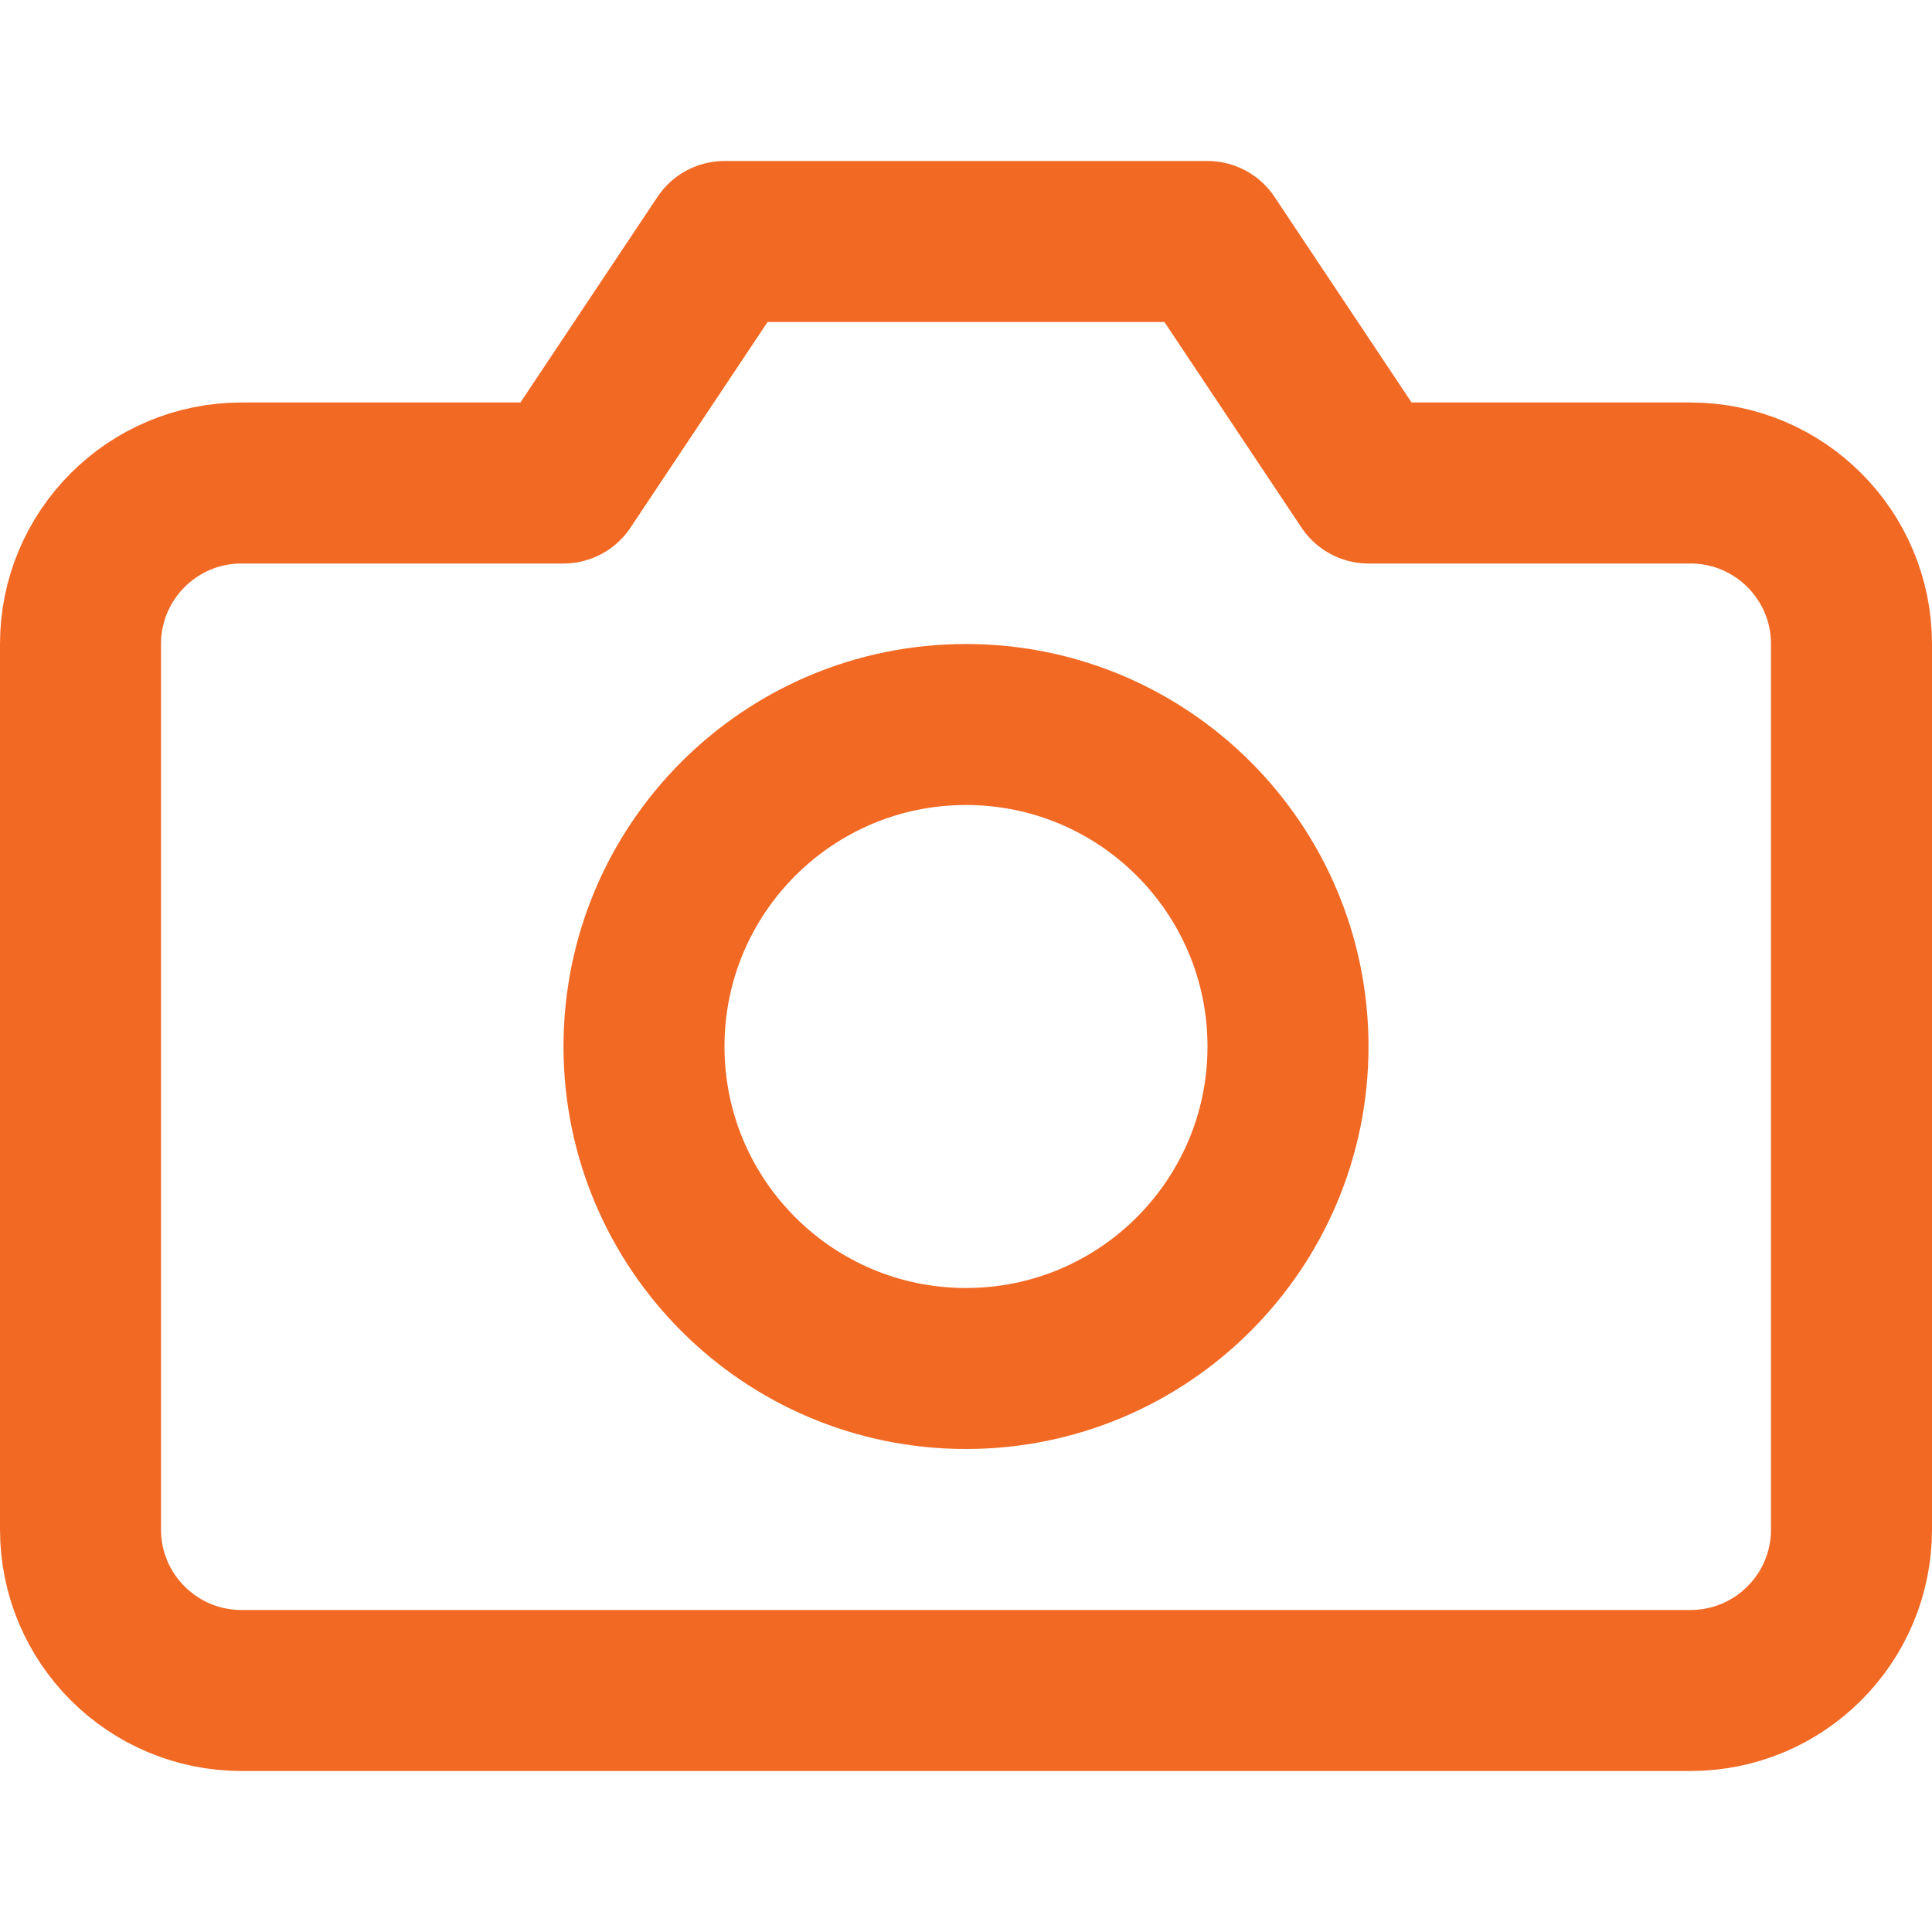
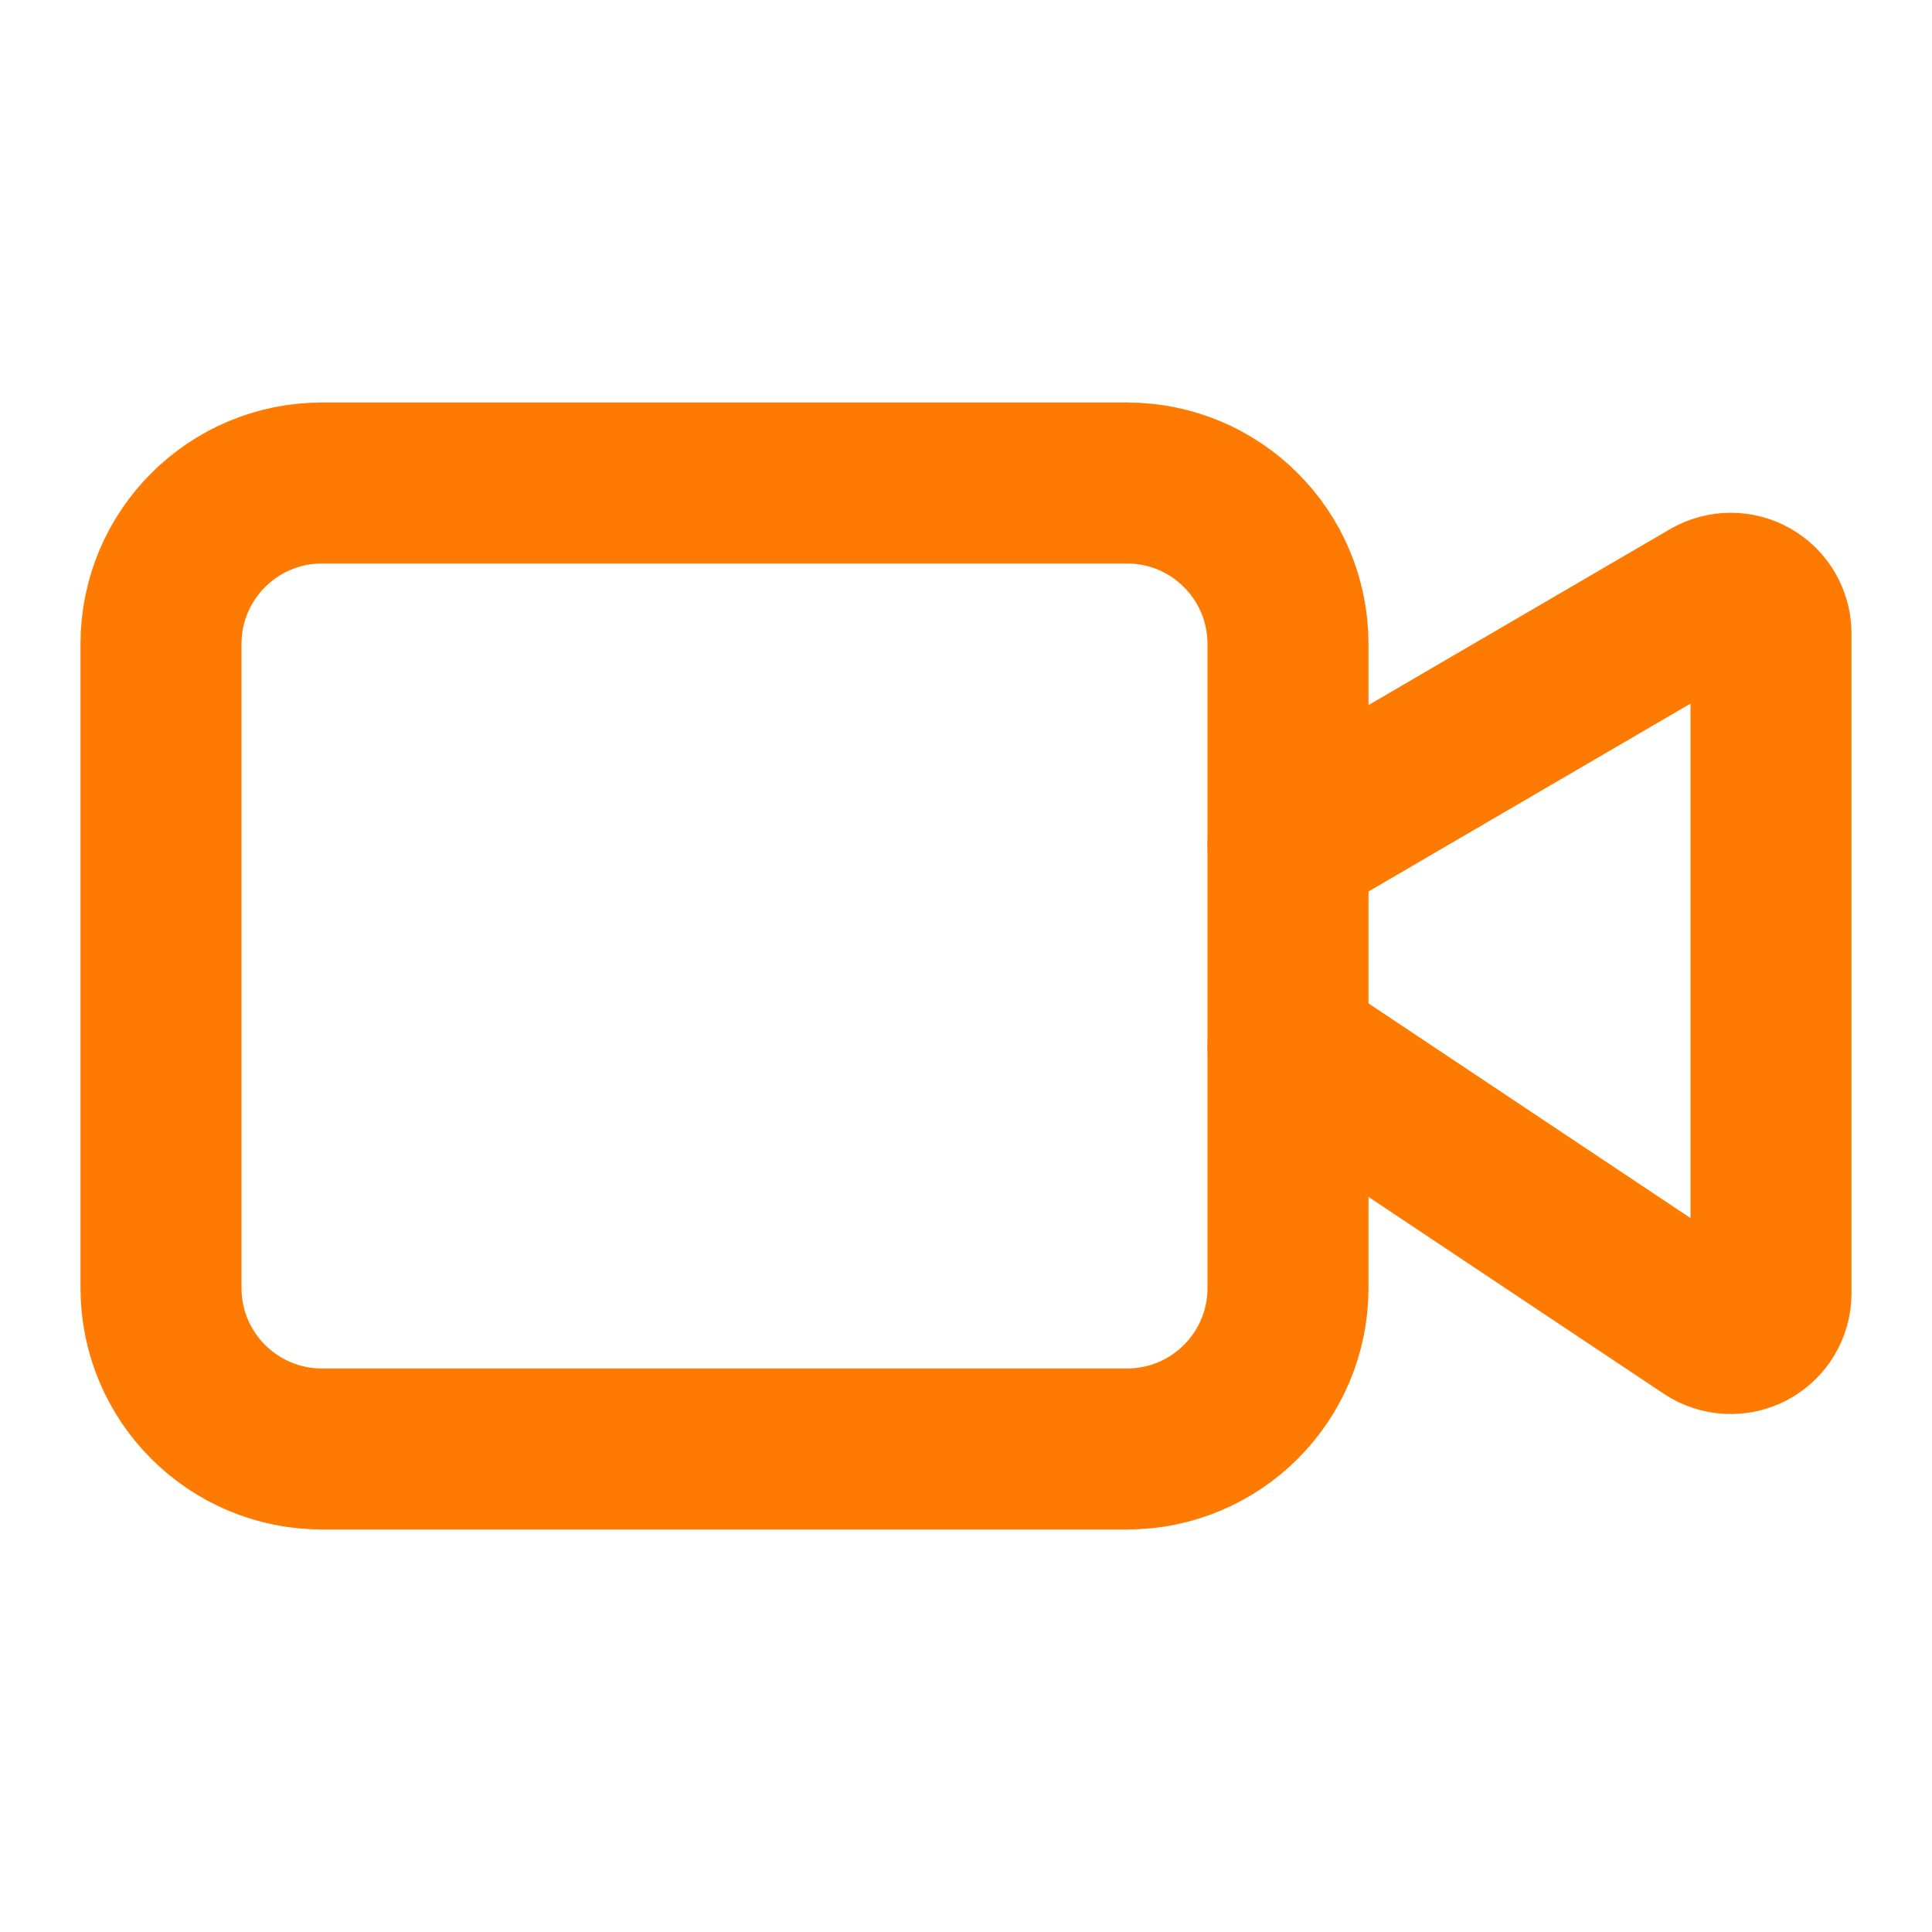
- <svg xmlns="http://www.w3.org/2000/svg" width="24" height="24" viewBox="0 0 24 24" fill="none" stroke="#F26924" stroke-width="2" stroke-linecap="round" stroke-linejoin="round">
-   <path d="M23 19a2 2 0 0 1-2 2H3a2 2 0 0 1-2-2V8a2 2 0 0 1 2-2h4l2-3h6l2 3h4a2 2 0 0 1 2 2z" />
-   <circle cx="12" cy="13" r="4" />
+ <svg xmlns="http://www.w3.org/2000/svg" width="24" height="24" viewBox="0 0 24 24" fill="none" stroke="#ff7a00" stroke-width="2" stroke-linecap="round" stroke-linejoin="round" class="lucide lucide-video-icon lucide-video">
+   <path d="m16 13 5.223 3.482a.5.5 0 0 0 .777-.416V7.87a.5.5 0 0 0-.752-.432L16 10.5" />
+   <rect x="2" y="6" width="14" height="12" rx="2" />
</svg>
